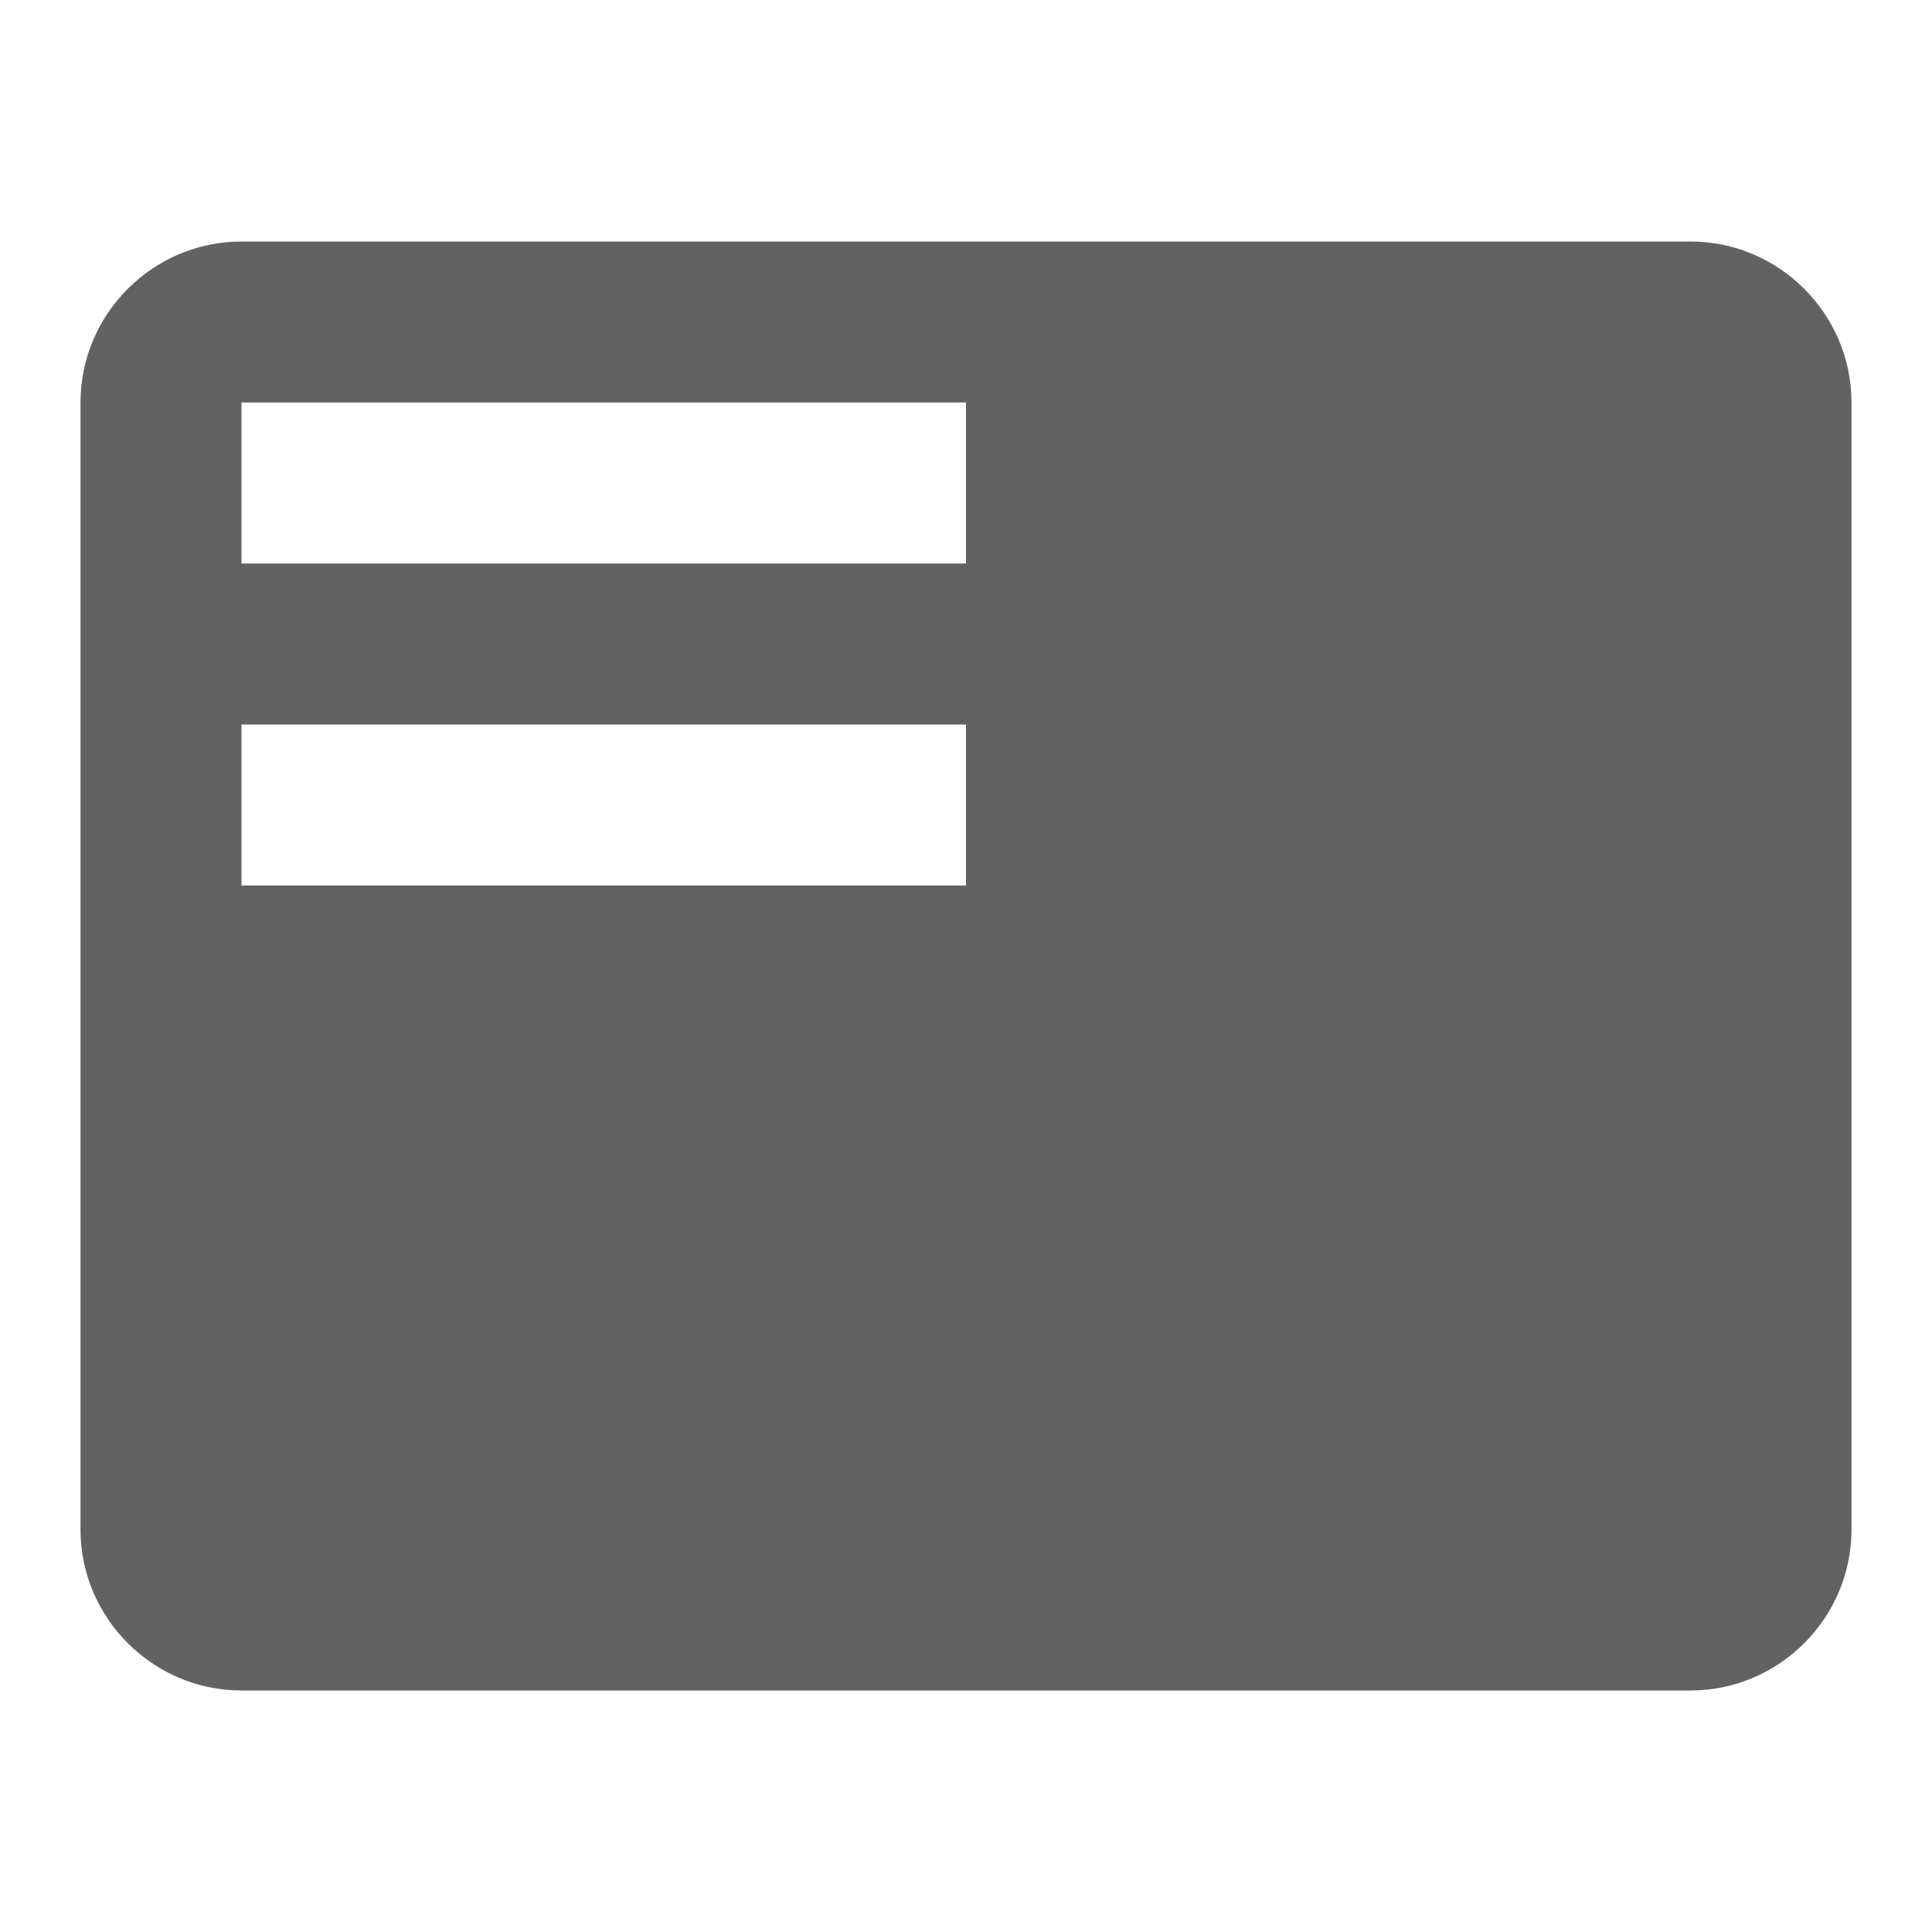
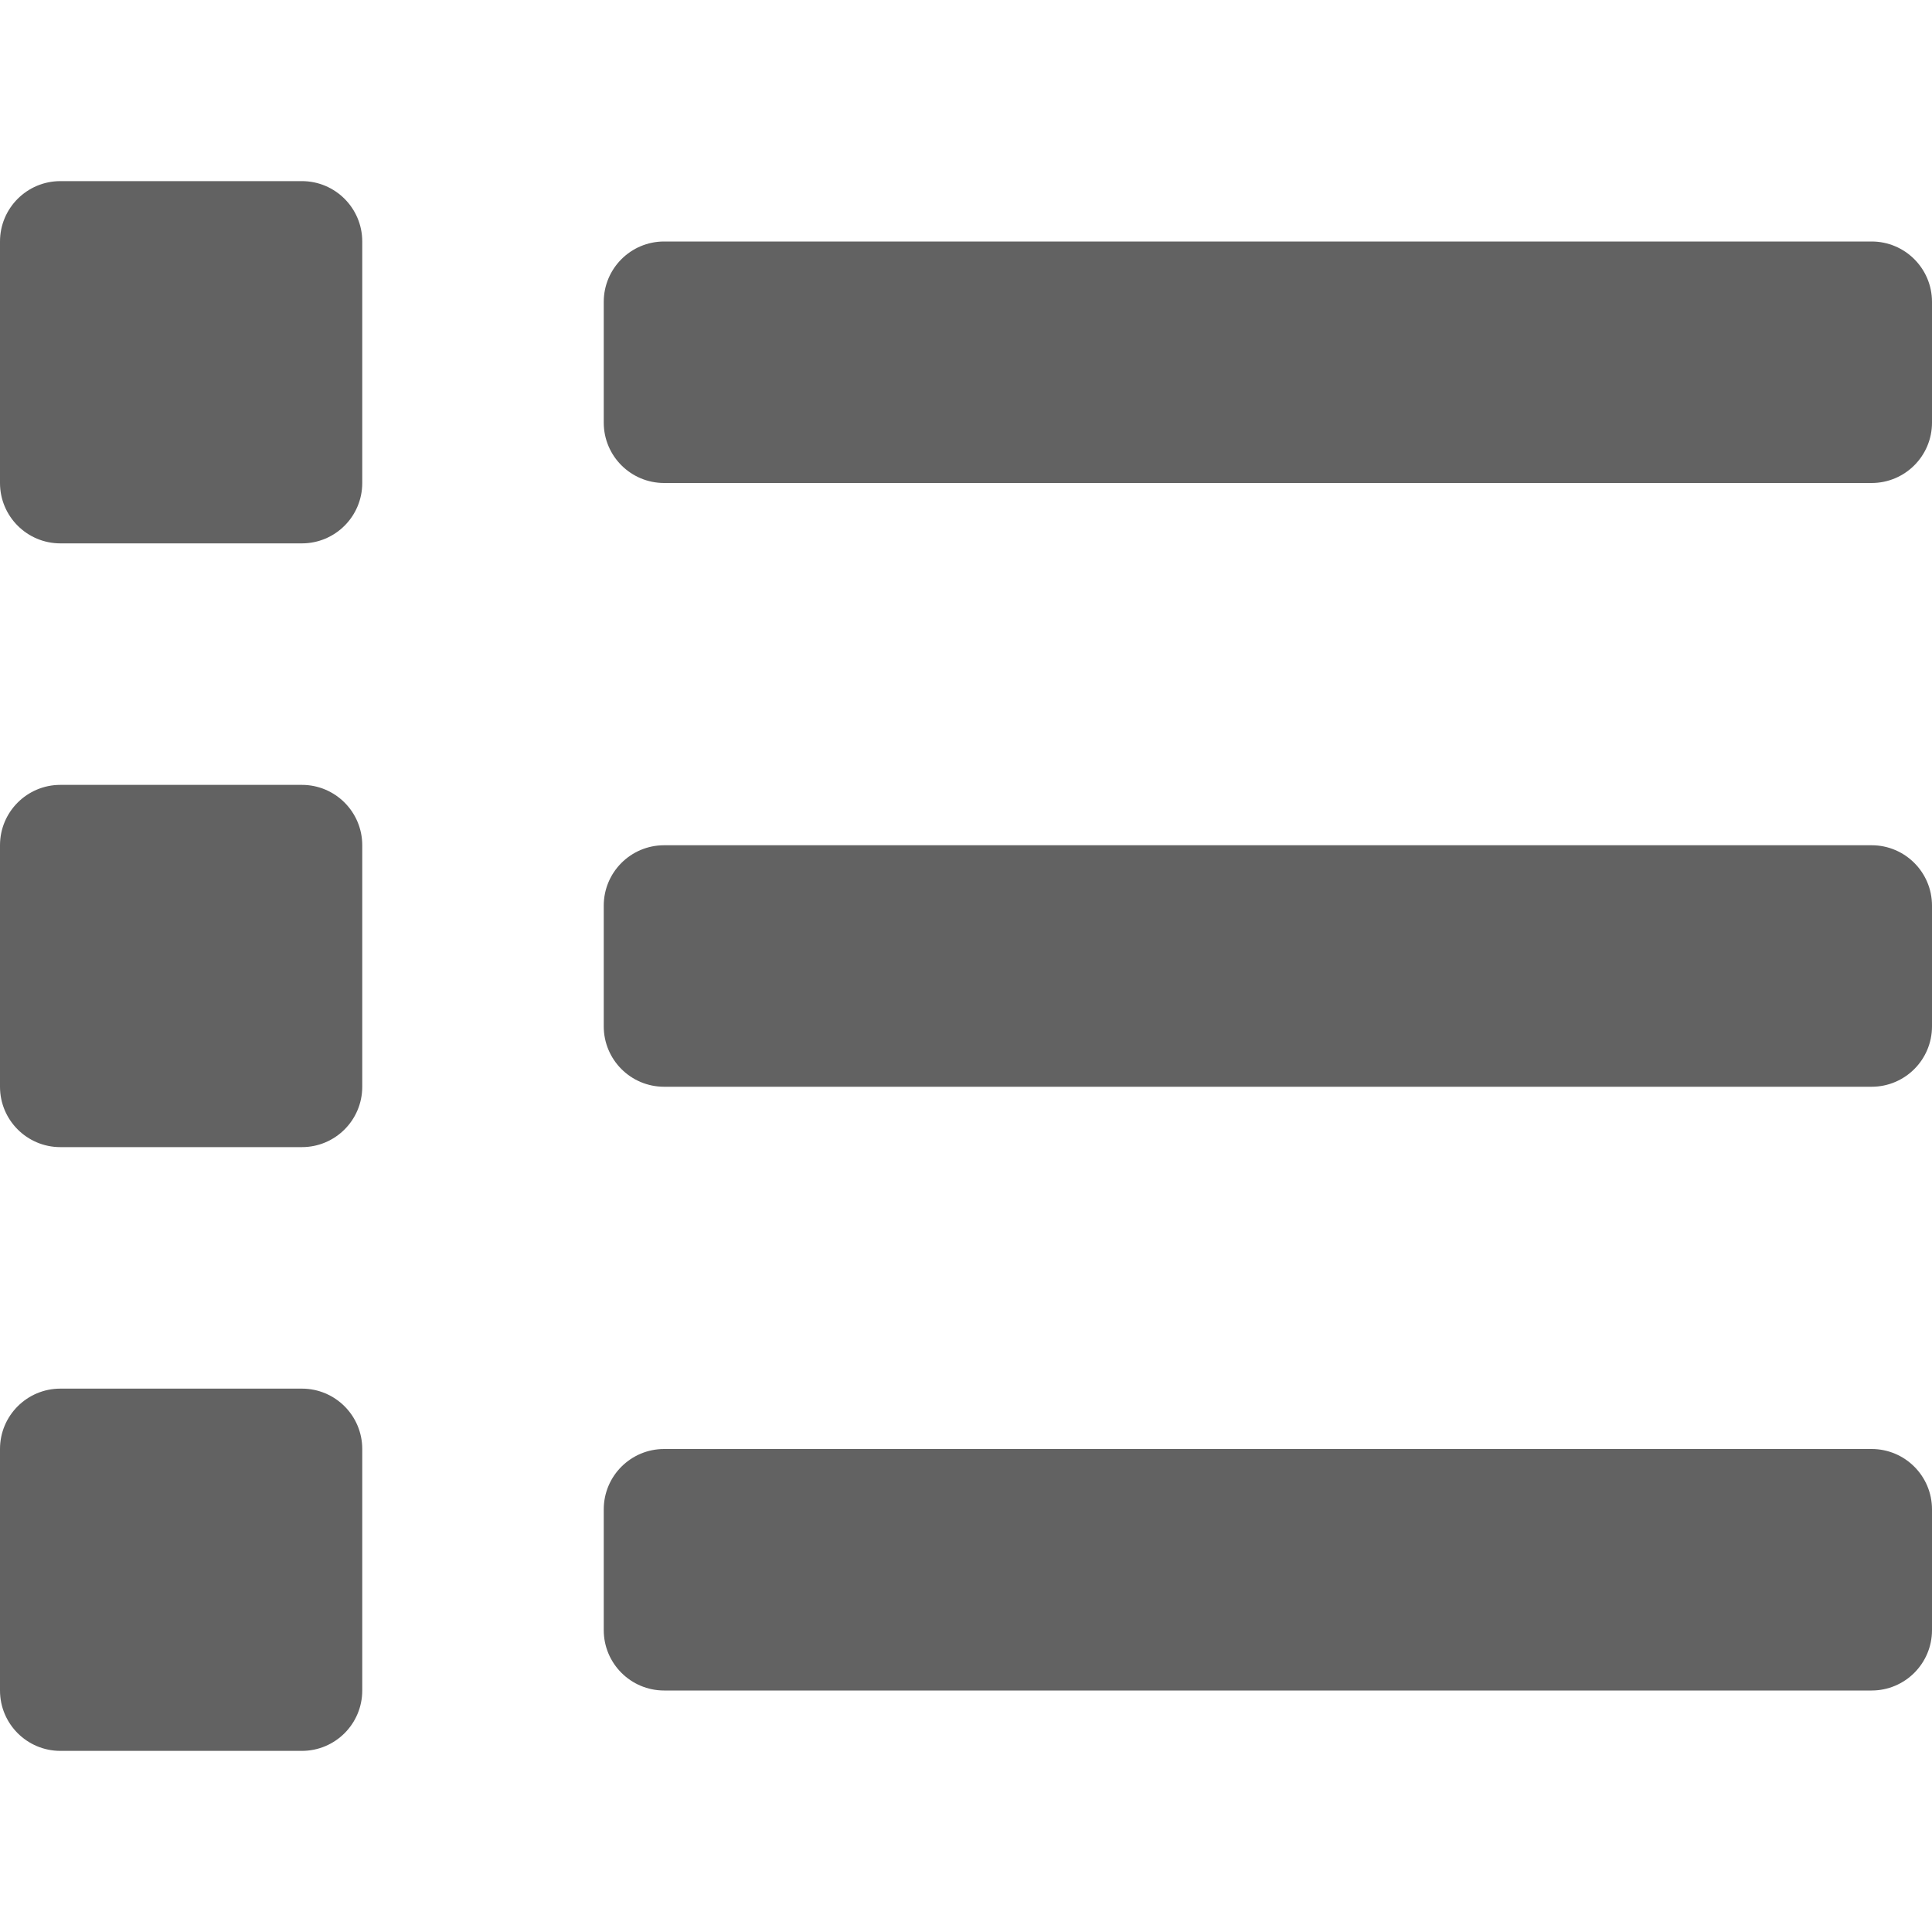
- <svg xmlns="http://www.w3.org/2000/svg" width="20" height="20" preserveAspectRatio="xMidYMid meet" viewBox="0 0 24 24" style="-ms-transform: rotate(360deg); -webkit-transform: rotate(360deg); transform: rotate(360deg);">
-   <path d="M21 3H3c-1.1 0-2 .9-2 2v14c0 1.1.9 2 2 2h18c1.1 0 2-.9 2-2V5c0-1.1-.9-2-2-2zm-9 8H3V9h9v2zm0-4H3V5h9v2z" fill="#626262" />
-   <rect x="0" y="0" width="24" height="24" fill="rgba(0, 0, 0, 0)" />
+ <svg xmlns="http://www.w3.org/2000/svg" width="20" height="20" preserveAspectRatio="xMidYMid meet" viewBox="0 0 512 512" style="-ms-transform: rotate(360deg); -webkit-transform: rotate(360deg); transform: rotate(360deg);">
+   <path d="M80 368H16a16 16 0 0 0-16 16v64a16 16 0 0 0 16 16h64a16 16 0 0 0 16-16v-64a16 16 0 0 0-16-16zm0-320H16A16 16 0 0 0 0 64v64a16 16 0 0 0 16 16h64a16 16 0 0 0 16-16V64a16 16 0 0 0-16-16zm0 160H16a16 16 0 0 0-16 16v64a16 16 0 0 0 16 16h64a16 16 0 0 0 16-16v-64a16 16 0 0 0-16-16zm416 176H176a16 16 0 0 0-16 16v32a16 16 0 0 0 16 16h320a16 16 0 0 0 16-16v-32a16 16 0 0 0-16-16zm0-320H176a16 16 0 0 0-16 16v32a16 16 0 0 0 16 16h320a16 16 0 0 0 16-16V80a16 16 0 0 0-16-16zm0 160H176a16 16 0 0 0-16 16v32a16 16 0 0 0 16 16h320a16 16 0 0 0 16-16v-32a16 16 0 0 0-16-16z" fill="#626262" />
+   <rect x="0" y="0" width="512" height="512" fill="rgba(0, 0, 0, 0)" />
</svg>
